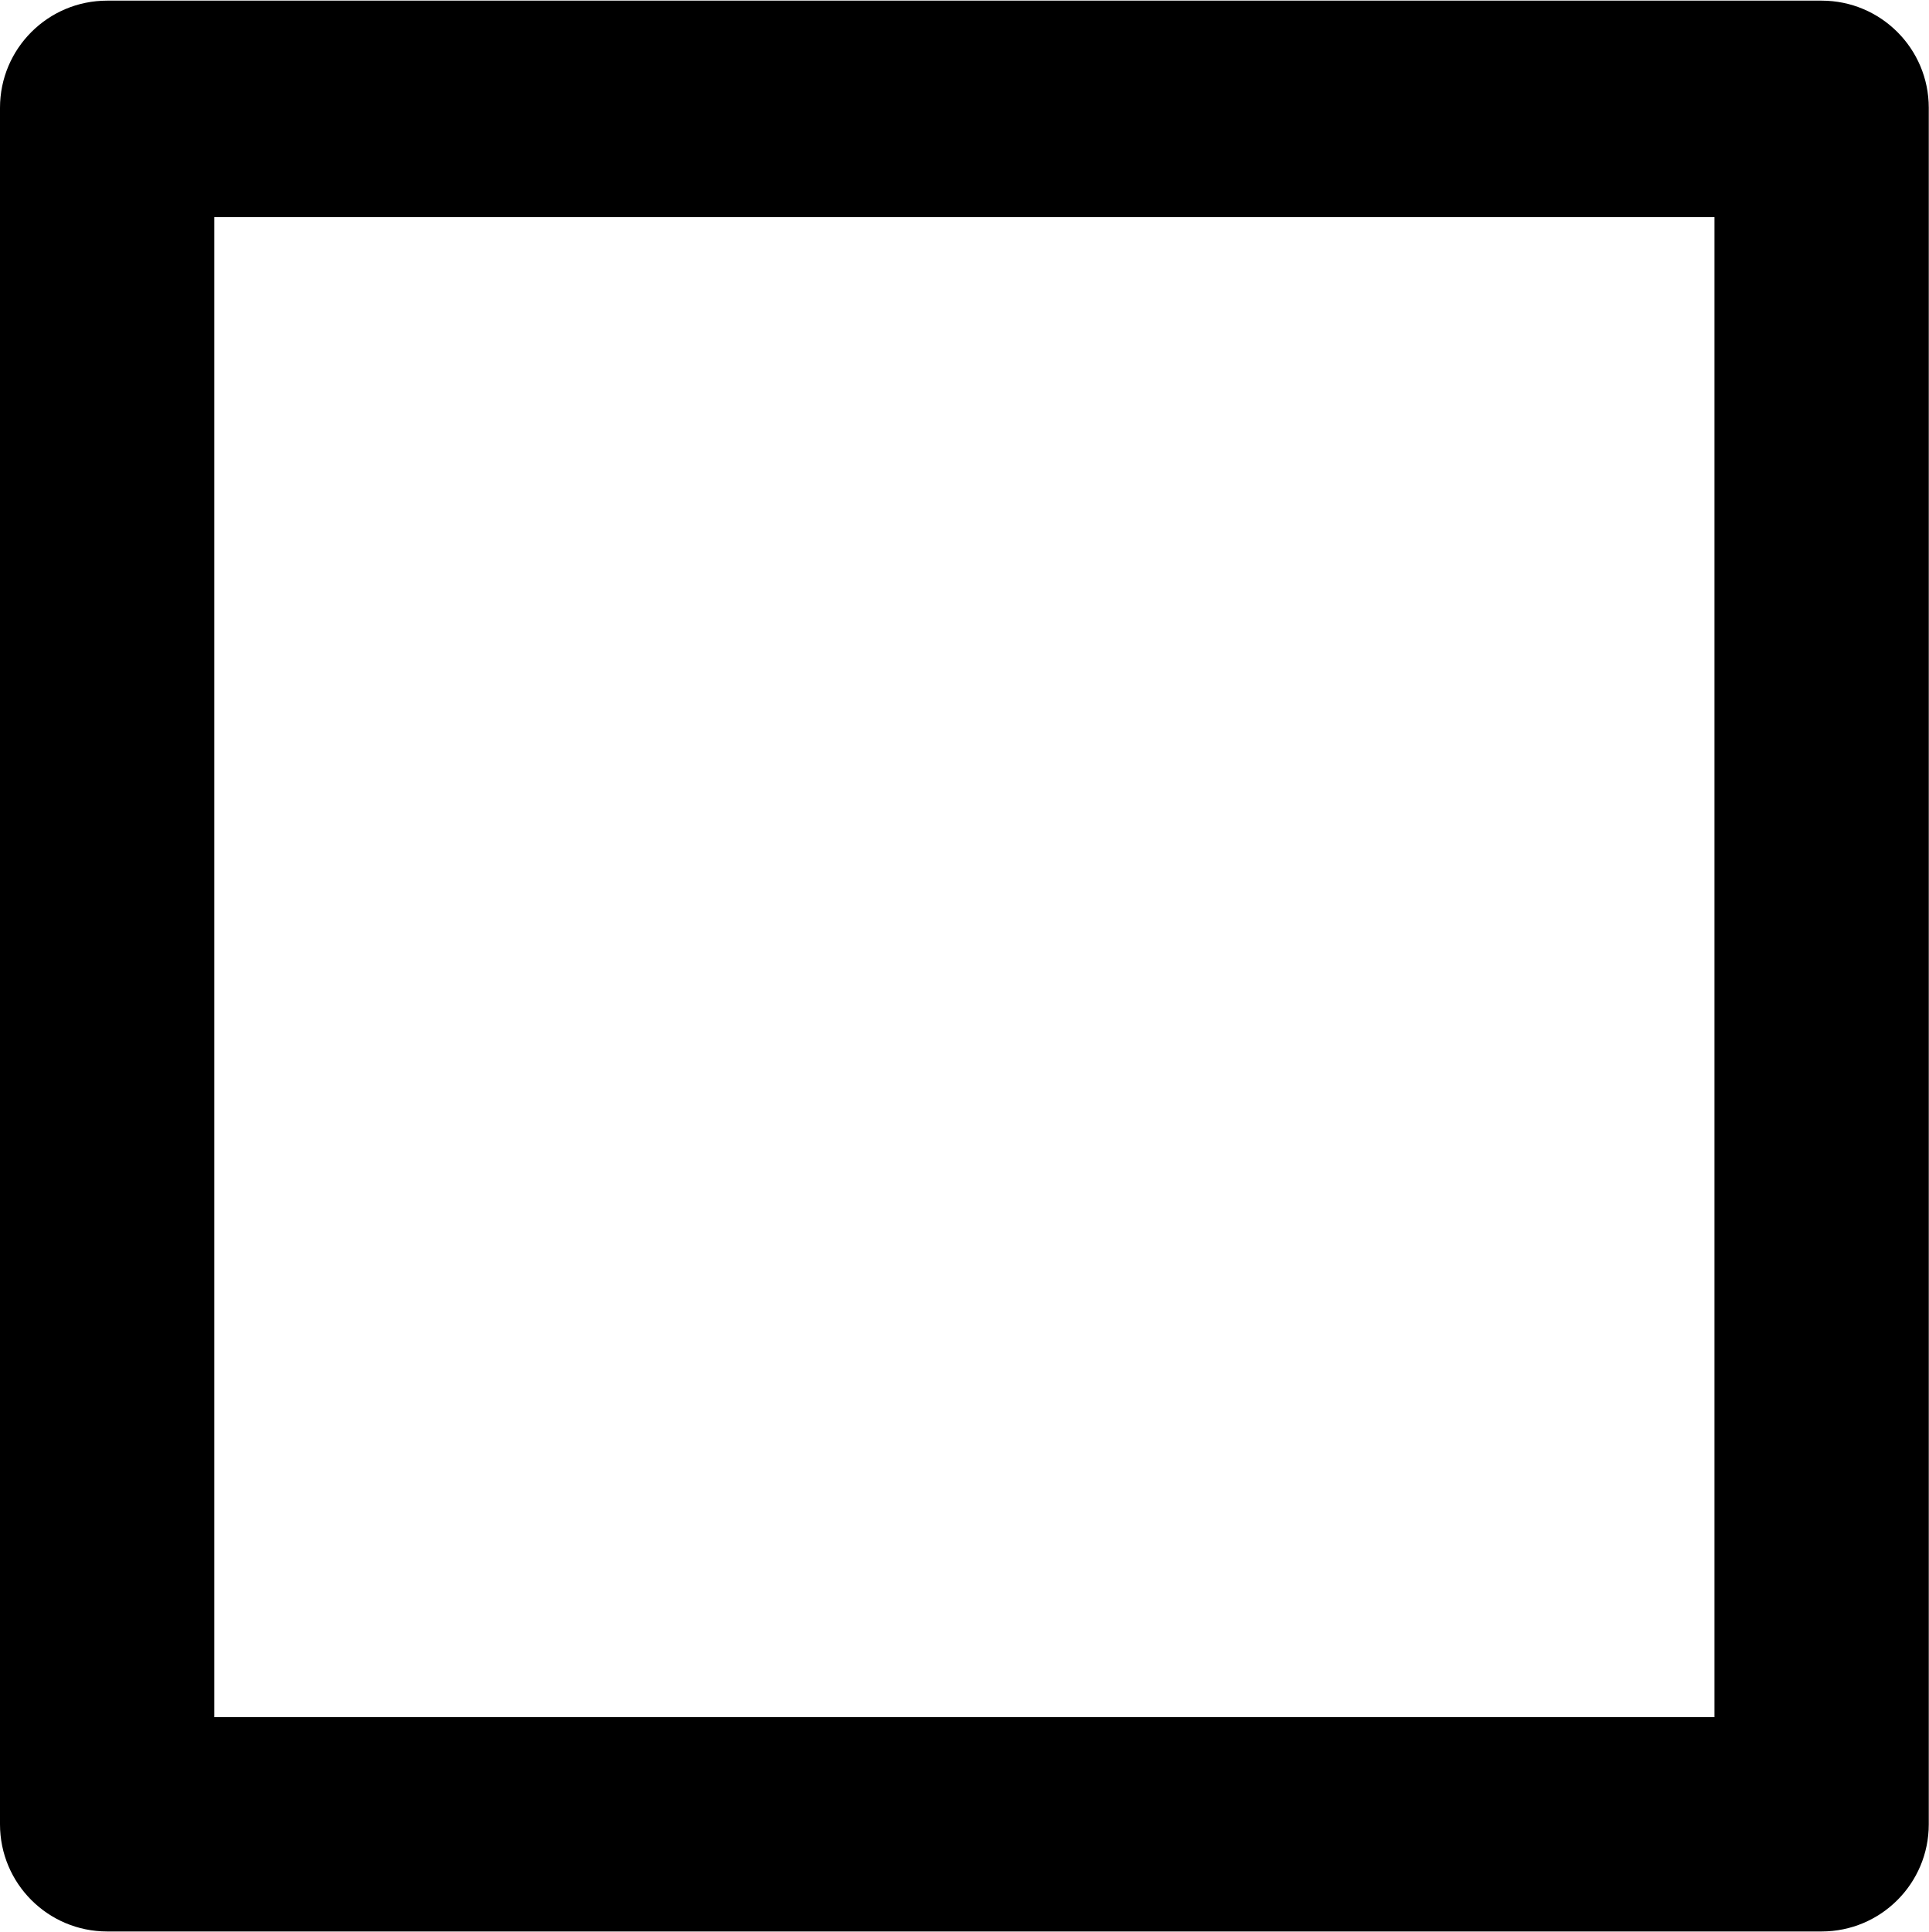
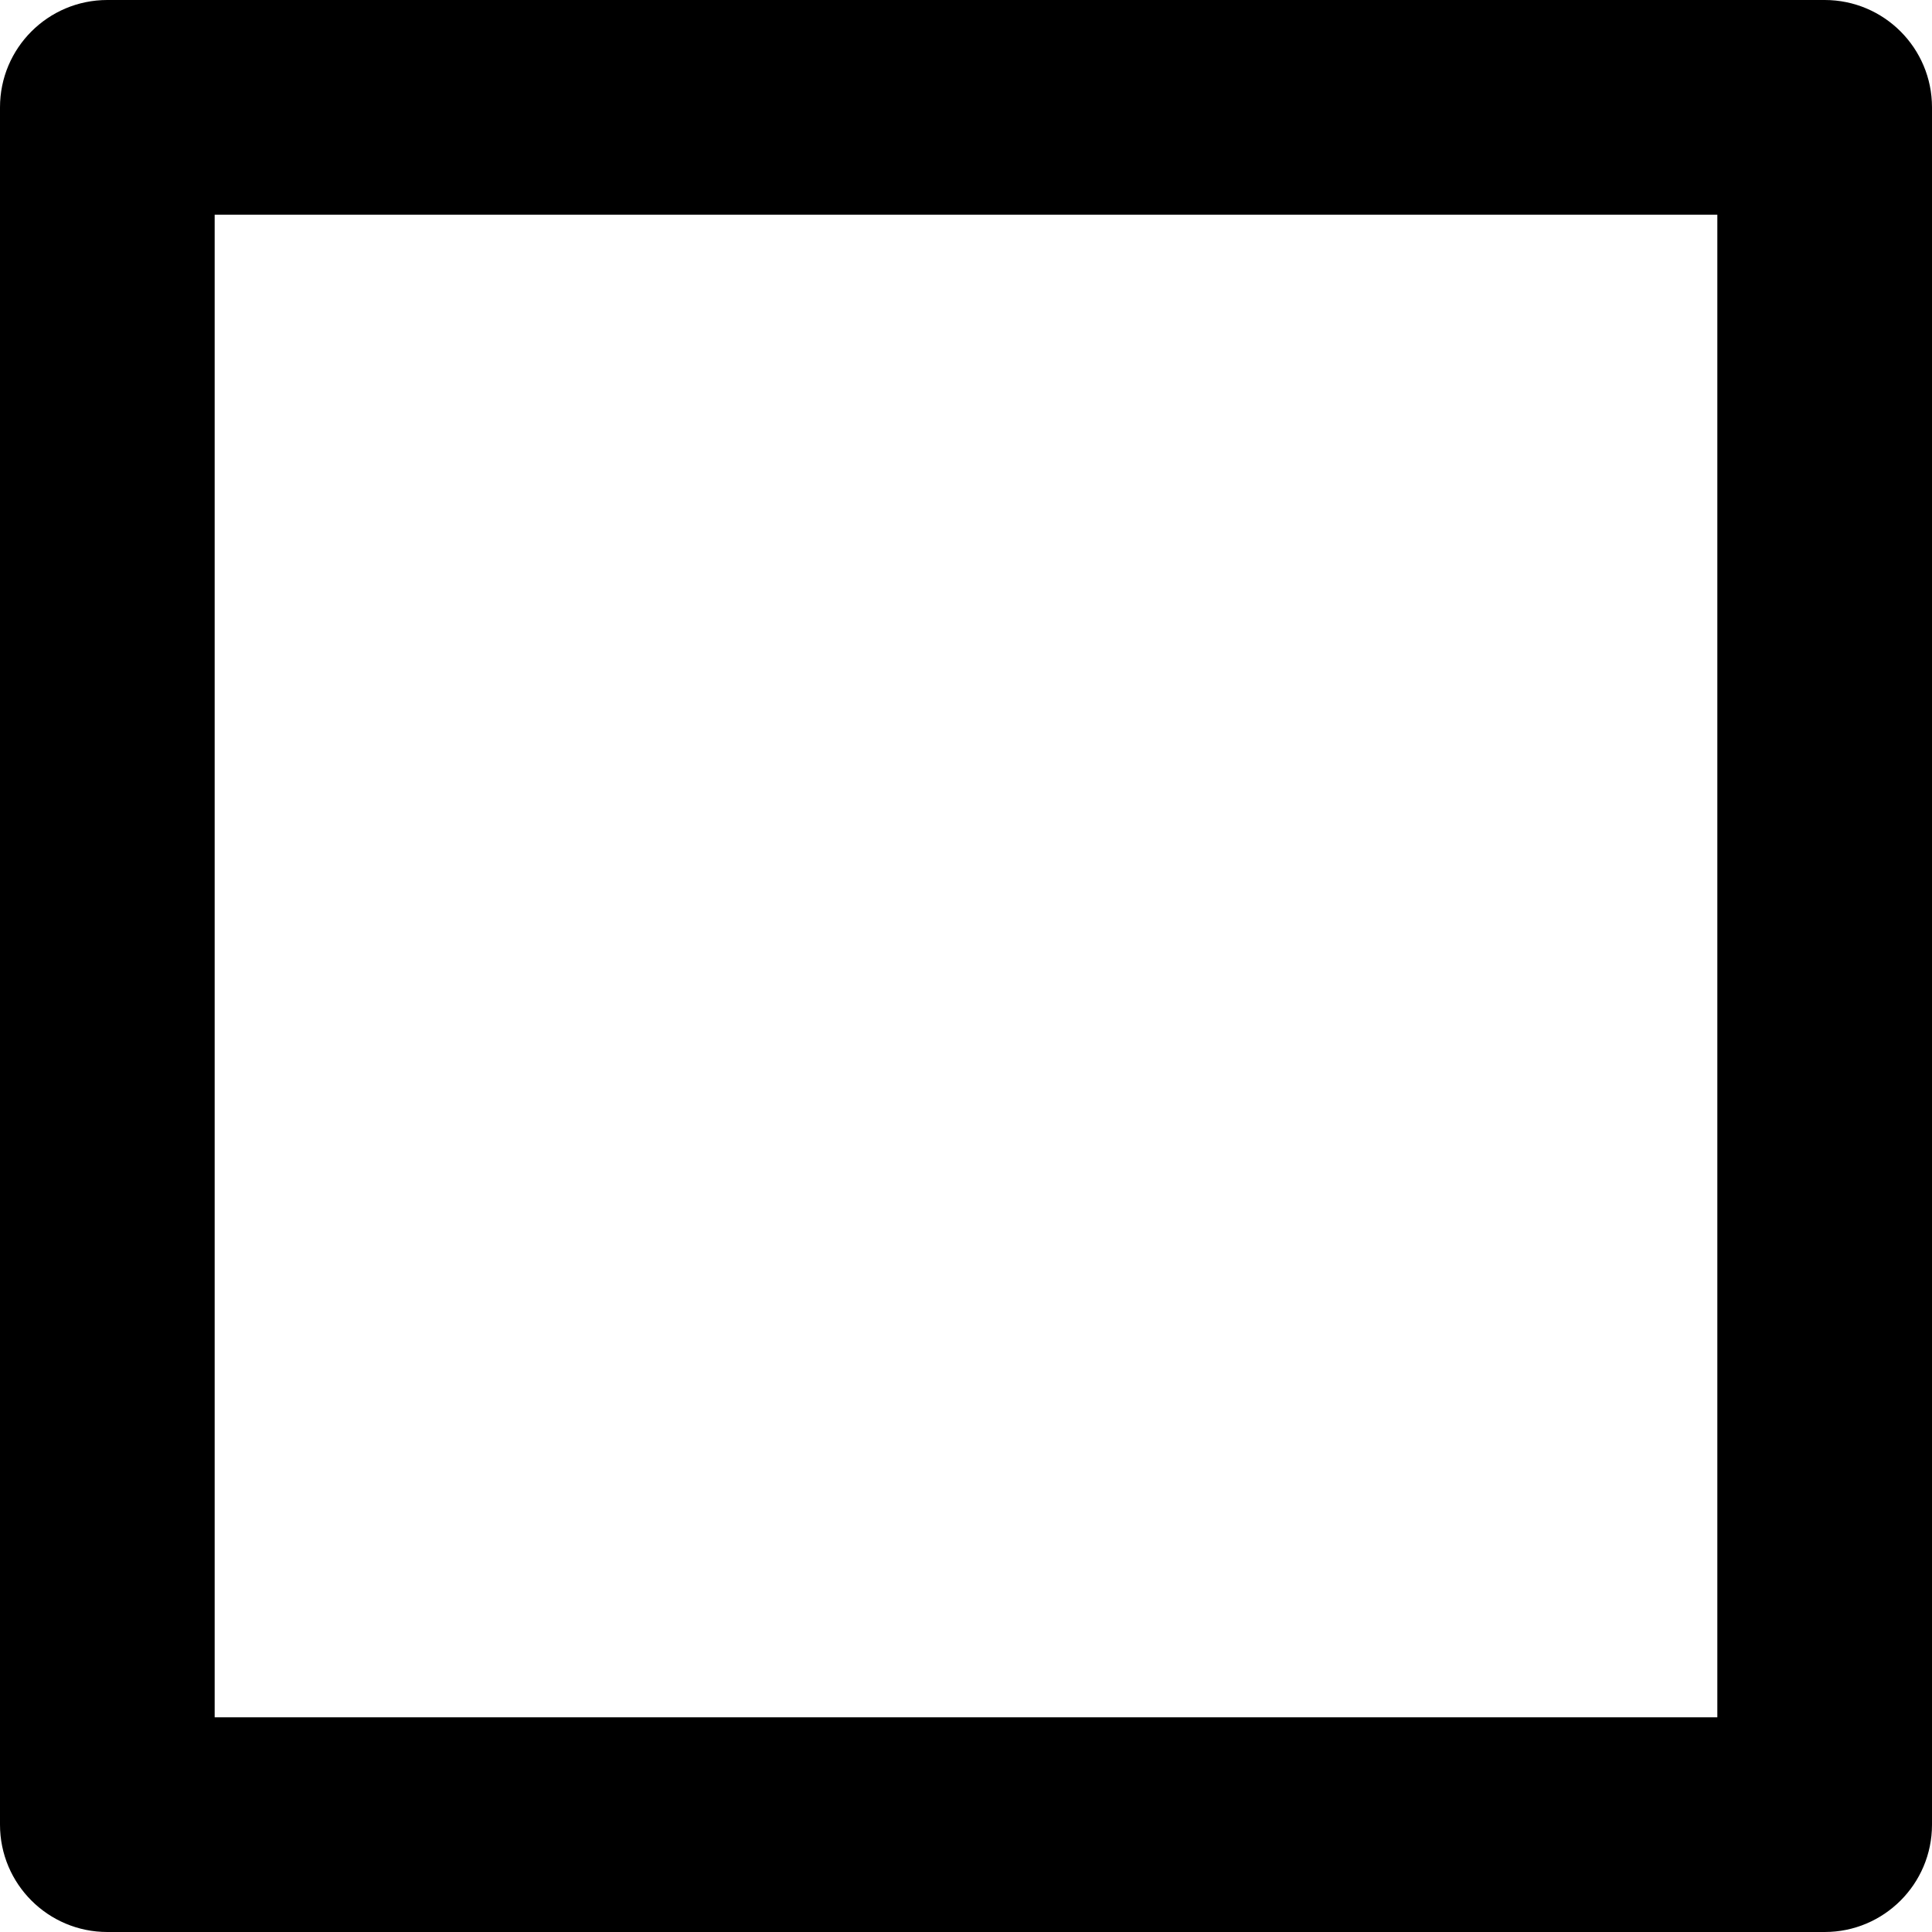
- <svg xmlns="http://www.w3.org/2000/svg" width="18" height="18.031" viewBox="0 0 18 18.031">
-   <path d="M0,1.006v16.02a1,1,0,0,0,1,1H17a1,1,0,0,0,1-1v-16.02a1,1,0,0,0-1-1H1A1,1,0,0,0,0,1.006Zm16,15.02H2v-14H16Z" />
-   <rect width="18" height="18.031" fill="none" />
+ <svg xmlns="http://www.w3.org/2000/svg" width="450" height="450" viewBox="0 0 450 450">
+   <path d="M0,25V425a25,25,0,0,0,25,25H425a25,25,0,0,0,25-25V25A25,25,0,0,0,425,0H25A25,25,0,0,0,0,25ZM400,400H50V50H400Z" />
+   <rect width="450" height="450" fill="none" />
</svg>
